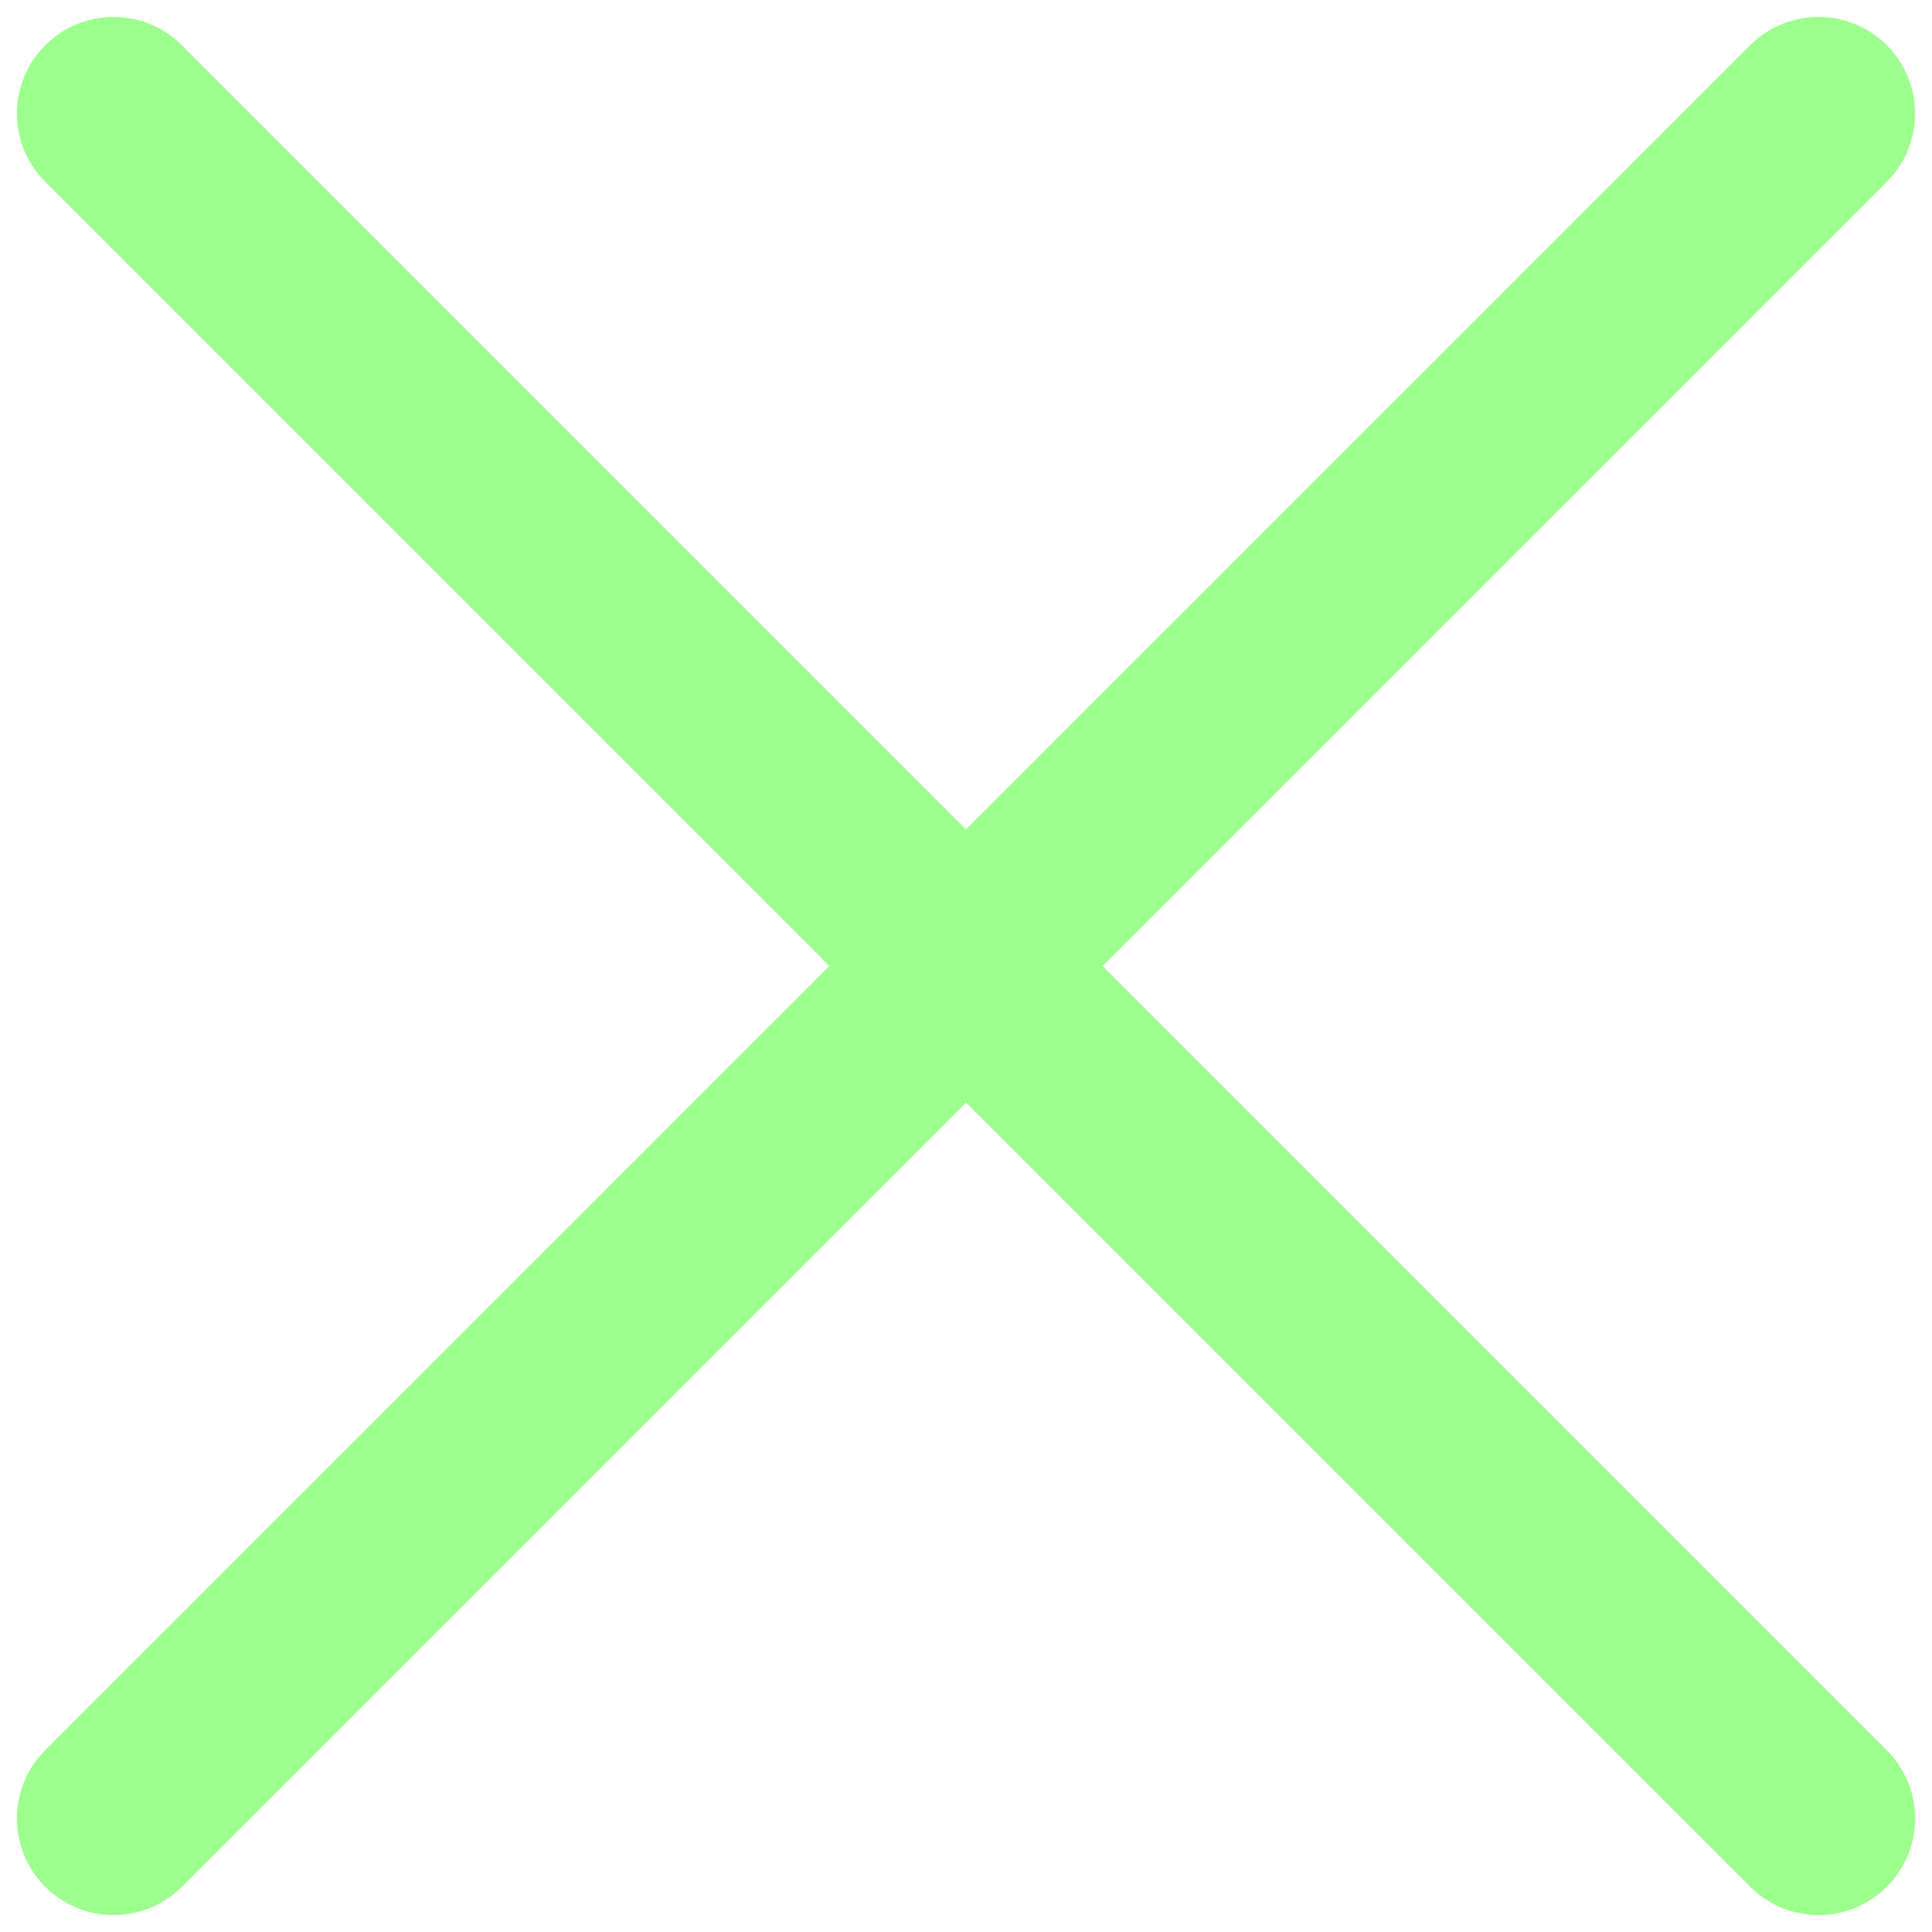
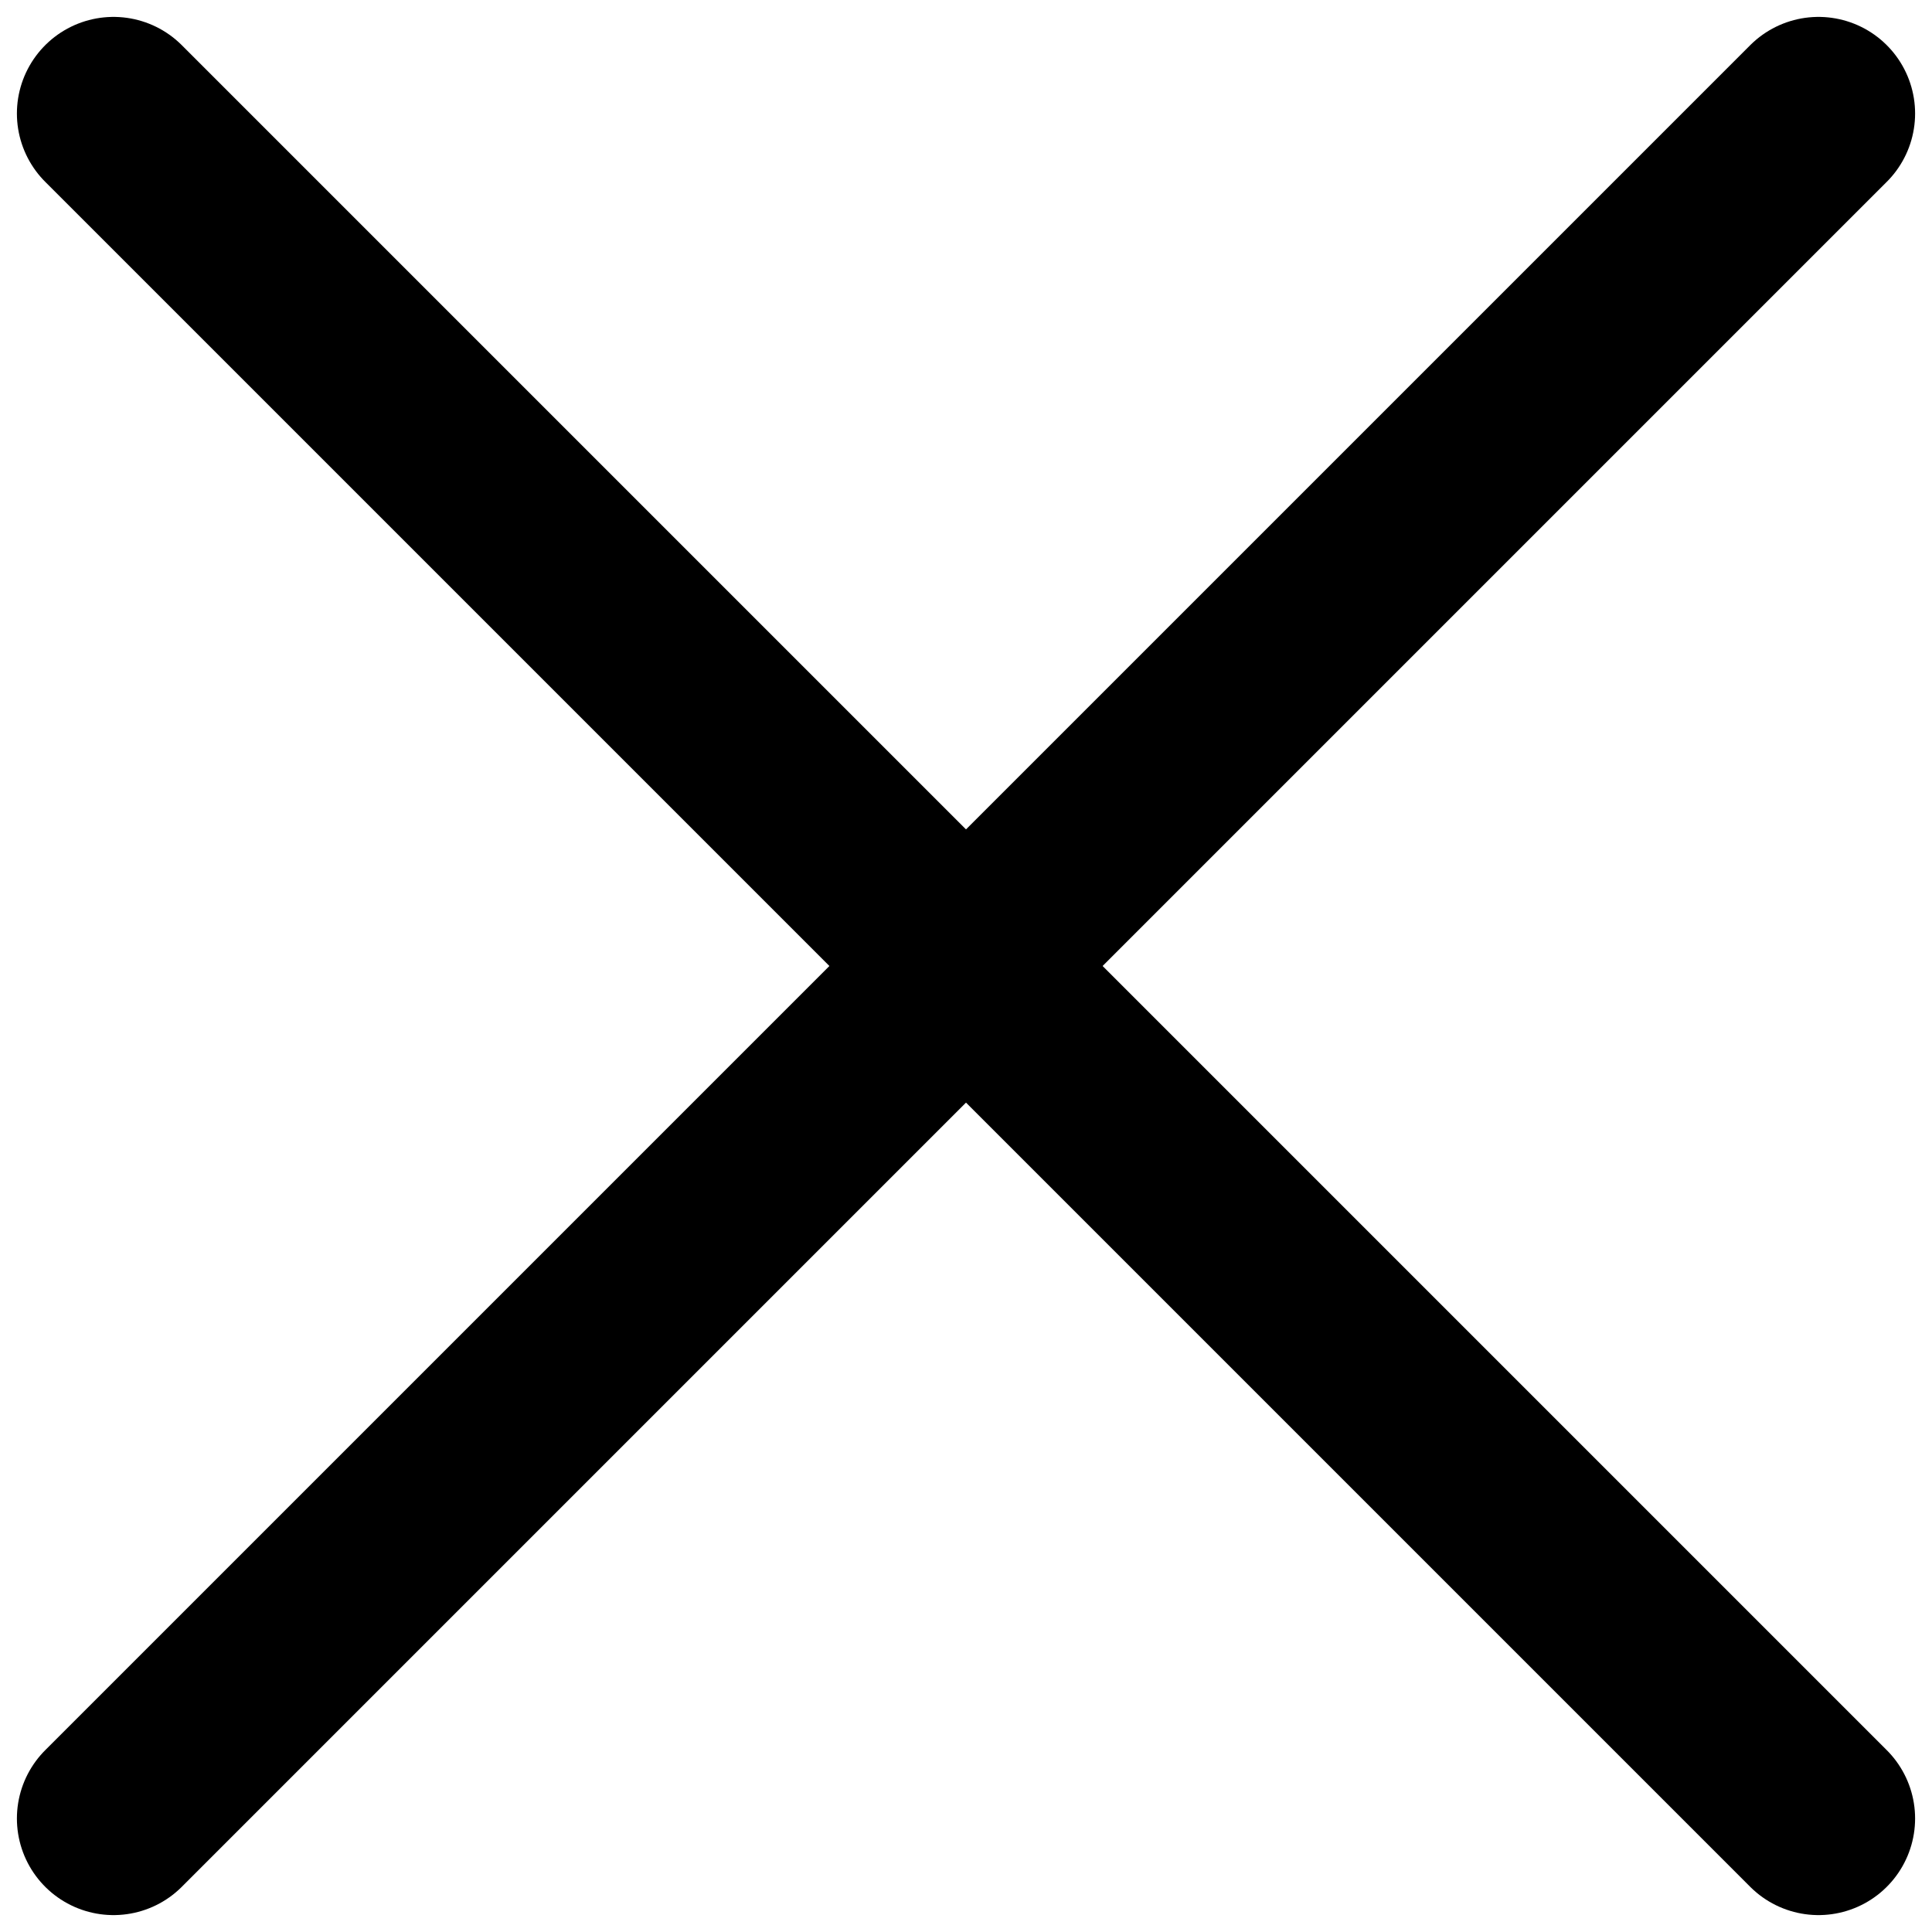
- <svg xmlns="http://www.w3.org/2000/svg" version="1.1" id="Calque_1" x="0px" y="0px" viewBox="0 0 800 800" style="enable-background:new 0 0 800 800;" xml:space="preserve">
+ <svg xmlns="http://www.w3.org/2000/svg" version="1.1" viewBox="0 0 800 800">
  <style type="text/css">
- 	.st0{fill:none;stroke:#9DFF8D;stroke-width:80;stroke-linecap:round;stroke-miterlimit:10;}
+ 	.icon-close{fill:none;stroke:currentColor;stroke-width:80;stroke-linecap:round;stroke-miterlimit:10;}
</style>
-   <line class="st0" x1="47" y1="47" x2="753" y2="753" />
-   <line class="st0" x1="47" y1="753" x2="753" y2="47" />
+   <line class="icon-close" x1="47" y1="47" x2="753" y2="753" />
+   <line class="icon-close" x1="47" y1="753" x2="753" y2="47" />
</svg>
